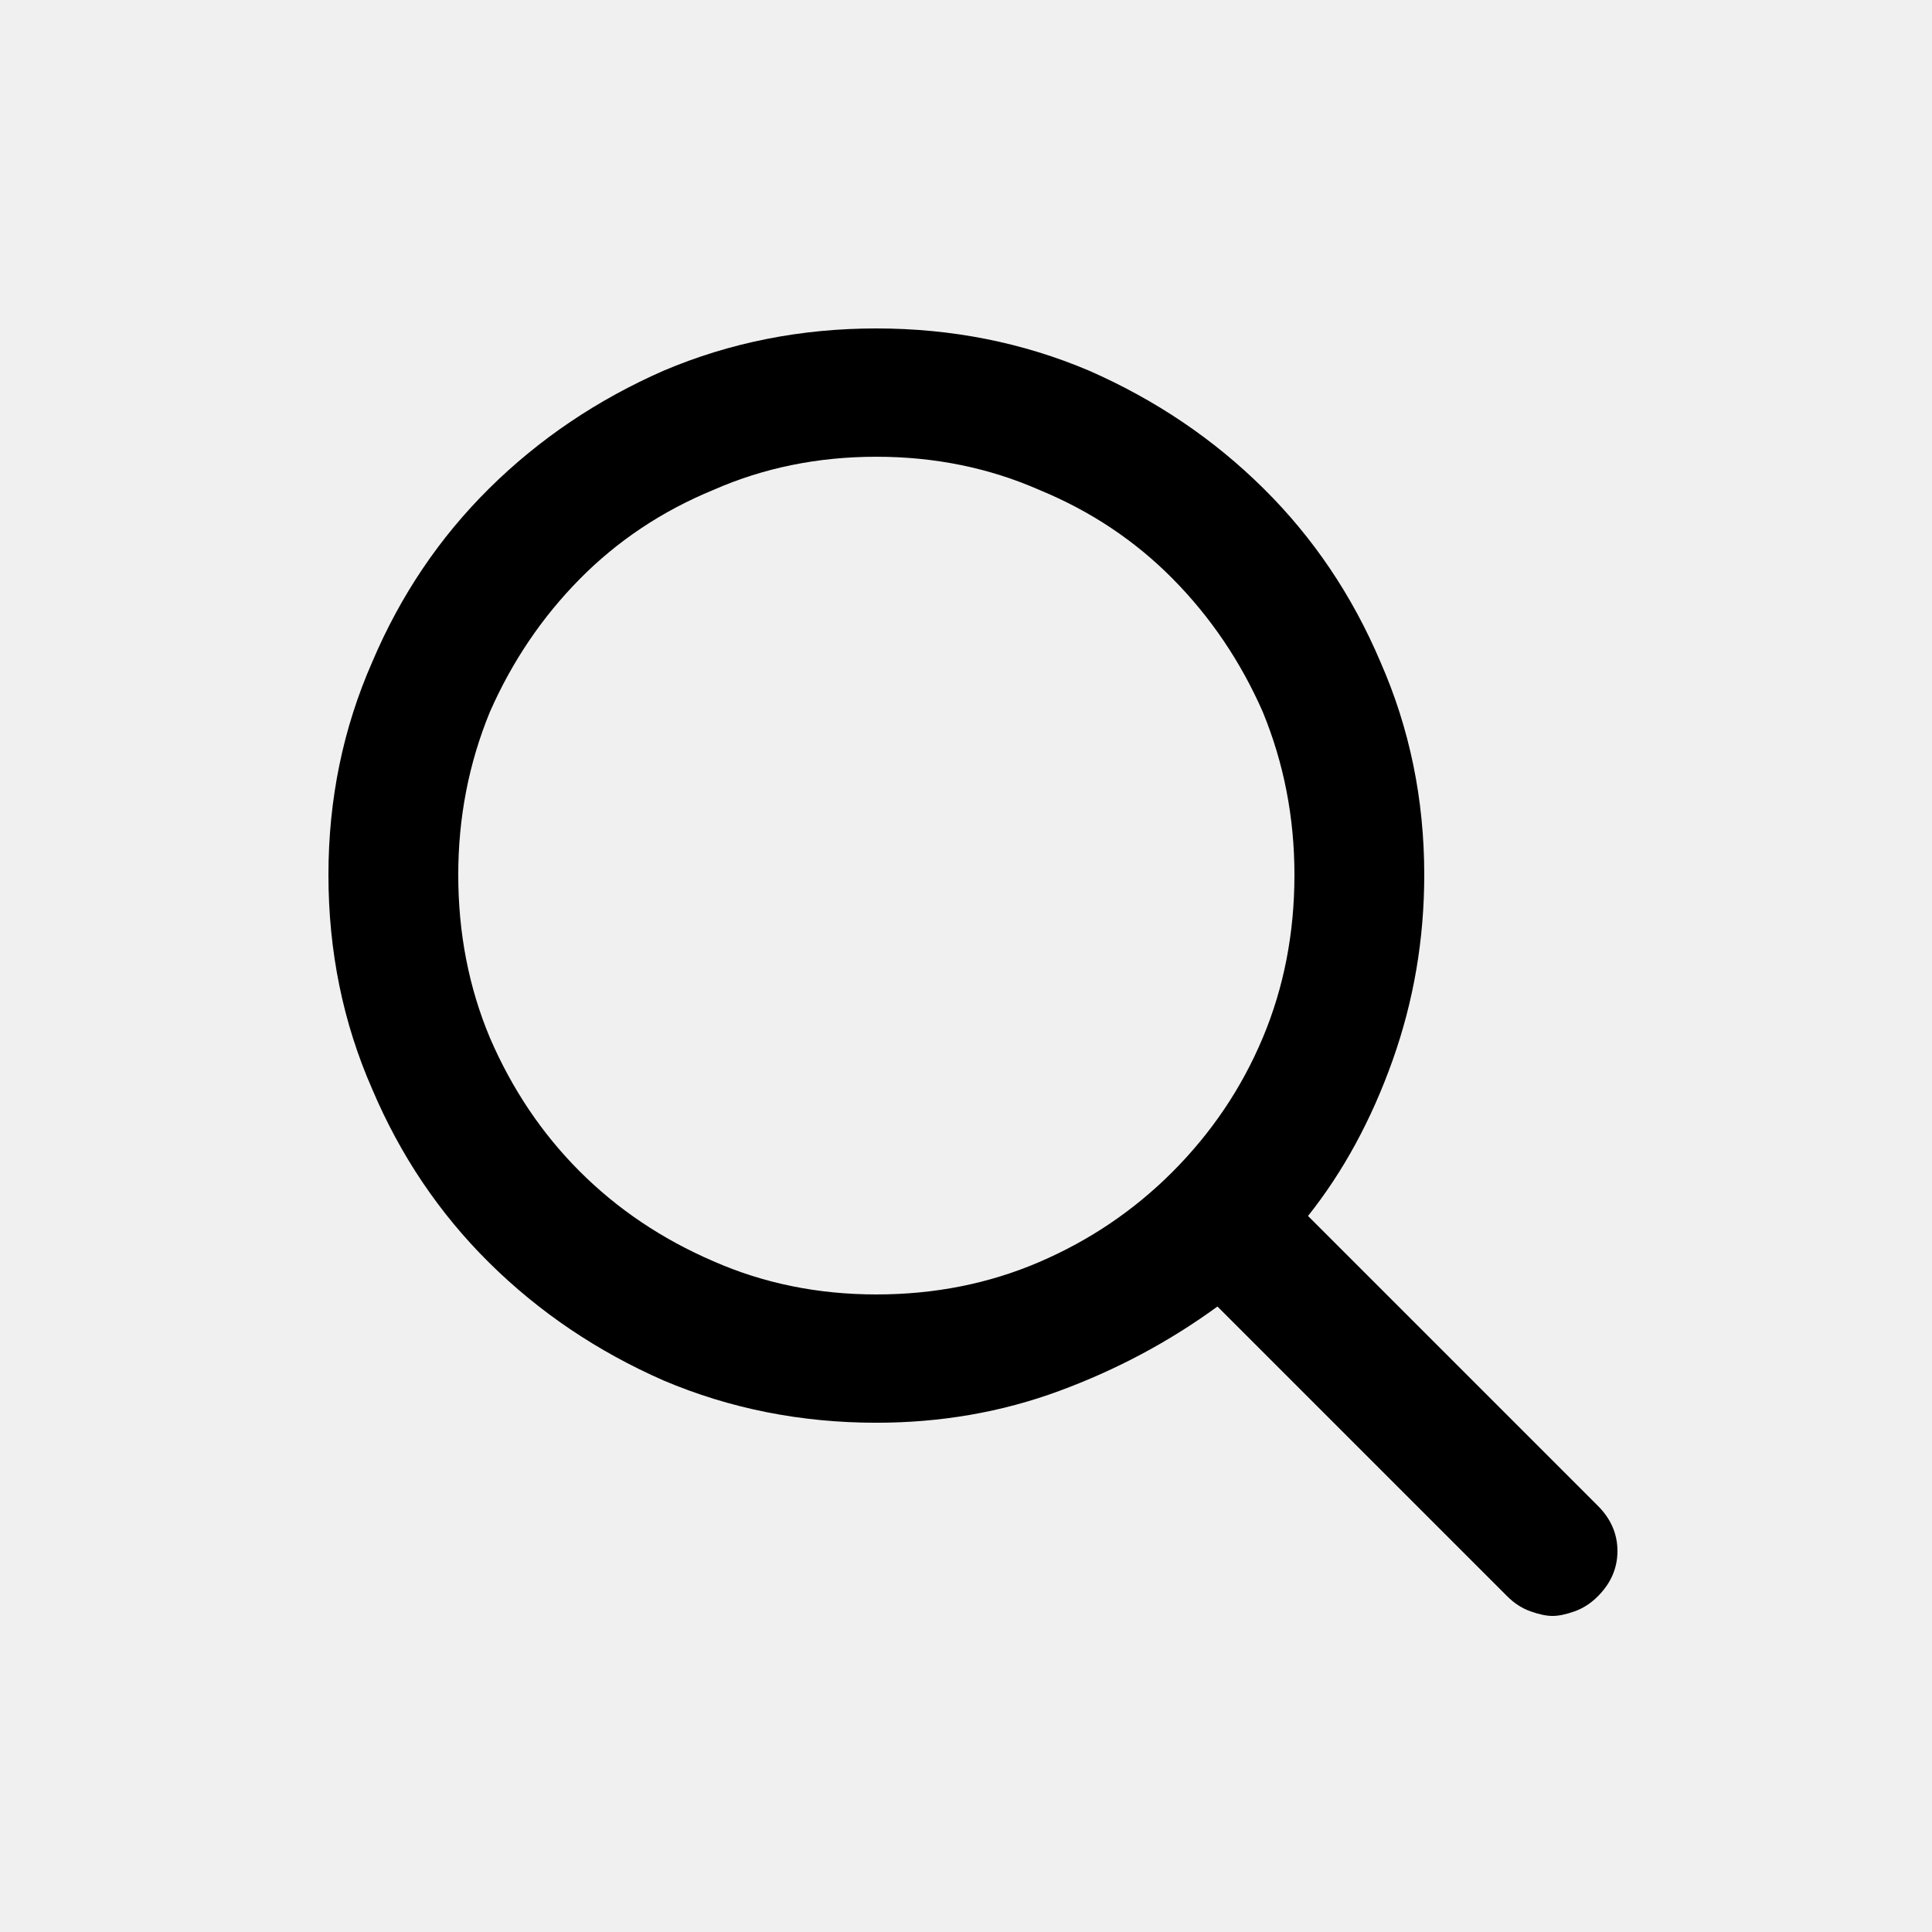
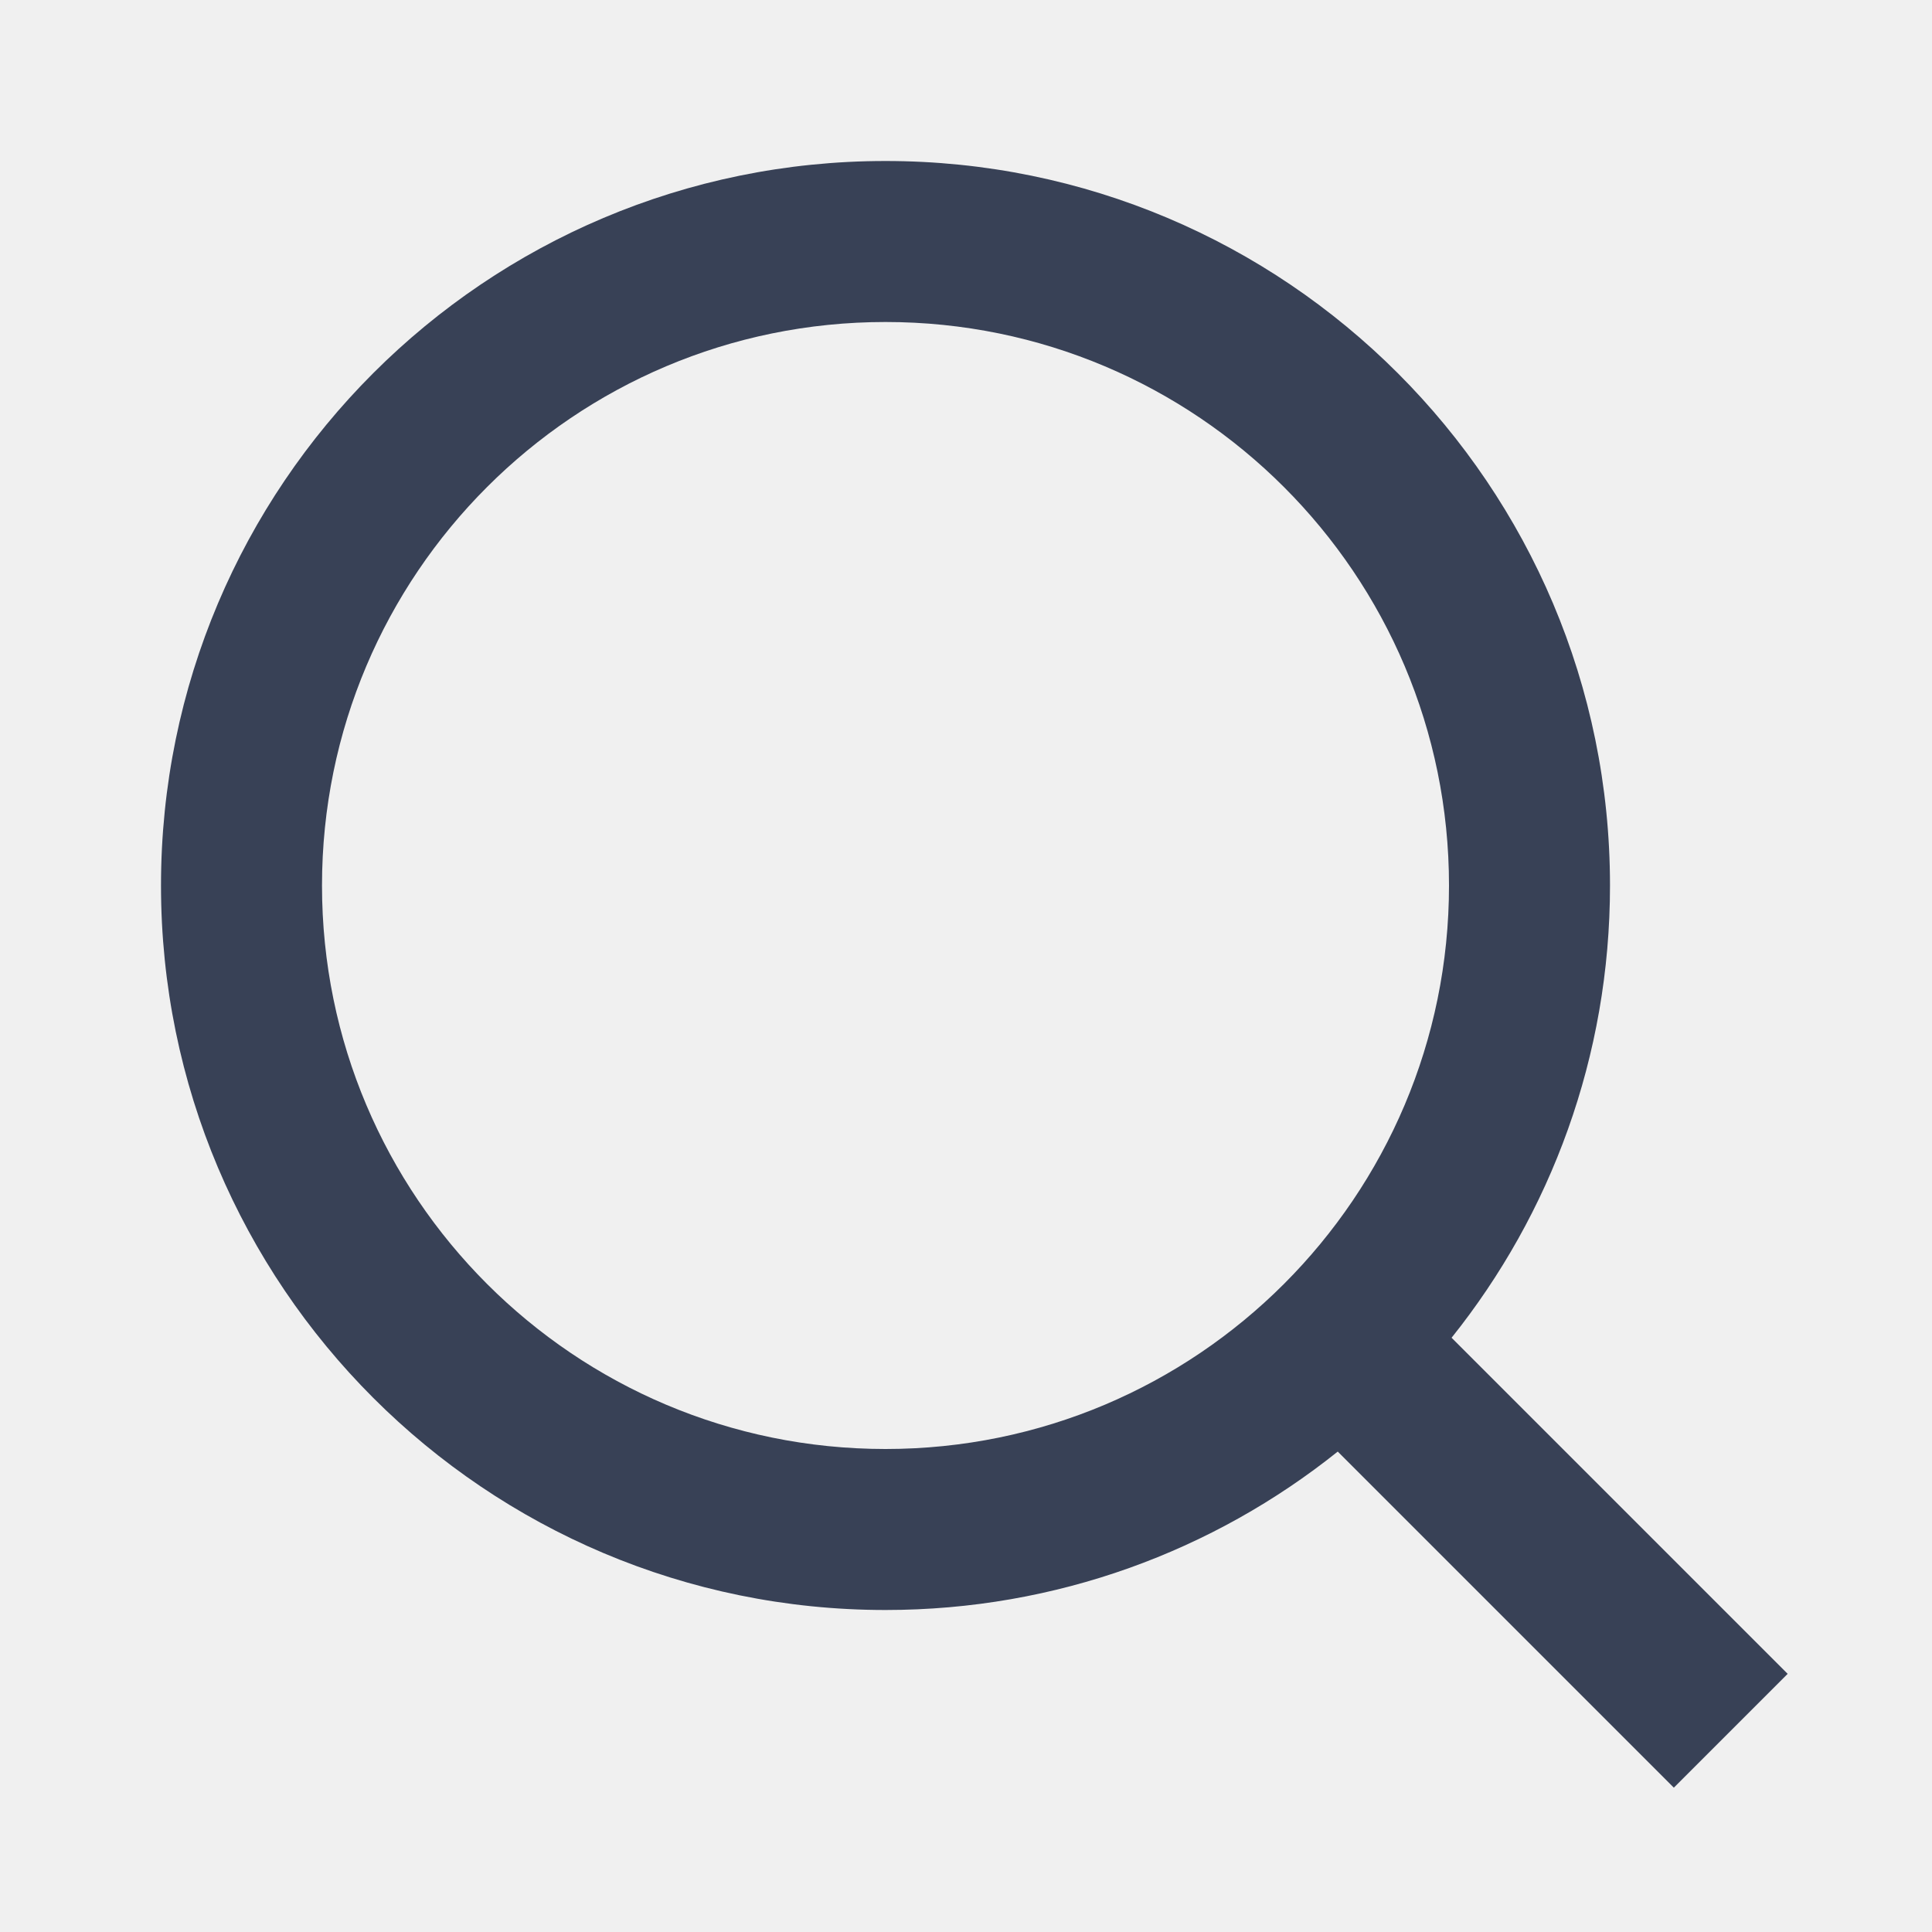
- <svg xmlns="http://www.w3.org/2000/svg" width="100px" height="100px" viewBox="0 0 100 100" version="1.1">
-   <g id="Page-1" stroke="none" stroke-width="1" fill="none" fill-rule="evenodd">
-     <g id="search" transform="translate(17, 17)" fill="#000000" fill-rule="nonzero">
-       <path d="M65.703,60.938 L50.703,45.938 C52.526,43.646 53.984,40.964 55.078,37.891 C56.172,34.818 56.719,31.615 56.719,28.281 C56.719,24.375 55.964,20.703 54.453,17.266 C52.995,13.828 50.977,10.833 48.398,8.281 C45.82,5.729 42.813,3.698 39.375,2.188 C35.937,0.729 32.266,0 28.359,0 C24.453,0 20.781,0.729 17.344,2.188 C13.906,3.698 10.898,5.729 8.32,8.281 C5.742,10.833 3.724,13.828 2.266,17.266 C0.755,20.703 0,24.375 0,28.281 C0,32.24 0.755,35.937 2.266,39.375 C3.724,42.813 5.742,45.807 8.32,48.359 C10.898,50.911 13.906,52.943 17.344,54.453 C20.781,55.911 24.453,56.641 28.359,56.641 C31.693,56.641 34.844,56.094 37.812,55 C40.781,53.906 43.516,52.448 46.016,50.625 L61.016,65.625 C61.38,65.99 61.784,66.25 62.227,66.406 C62.669,66.563 63.047,66.641 63.359,66.641 C63.672,66.641 64.049,66.563 64.492,66.406 C64.935,66.25 65.339,65.99 65.703,65.625 C66.38,64.948 66.719,64.167 66.719,63.281 C66.719,62.396 66.38,61.615 65.703,60.938 Z M6.719,28.281 C6.719,25.312 7.266,22.5 8.359,19.844 C9.505,17.24 11.055,14.948 13.008,12.969 C14.961,10.99 17.266,9.453 19.922,8.359 C22.526,7.214 25.339,6.641 28.359,6.641 C31.38,6.641 34.193,7.214 36.797,8.359 C39.453,9.453 41.758,10.99 43.711,12.969 C45.664,14.948 47.214,17.24 48.359,19.844 C49.453,22.5 50,25.312 50,28.281 C50,31.302 49.453,34.115 48.359,36.719 C47.266,39.323 45.703,41.641 43.672,43.672 C43.672,43.672 43.672,43.672 43.672,43.672 C43.672,43.672 43.672,43.672 43.672,43.672 C41.693,45.651 39.401,47.201 36.797,48.32 C34.193,49.44 31.38,50 28.359,50 C25.339,50 22.526,49.427 19.922,48.281 C17.266,47.135 14.961,45.586 13.008,43.633 C11.055,41.68 9.505,39.375 8.359,36.719 C7.266,34.115 6.719,31.302 6.719,28.281 Z" id="Shape" />
-     </g>
+ <svg xmlns="http://www.w3.org/2000/svg" width="24" height="24" viewBox="0 0 24 24" fill="none">
+   <g clip-path="url(#clip0)">
+     <path fill-rule="evenodd" clip-rule="evenodd" d="M16.618 18.032C15.078 19.264 13.125 20 11 20C6.029 20 2 15.971 2 11C2 6.029 6.029 2 11 2C15.971 2 20 6.029 20 11C20 13.125 19.264 15.078 18.032 16.618L22.207 20.793L20.793 22.207L16.618 18.032ZM18 11C18 14.866 14.866 18 11 18C7.134 18 4 14.866 4 11C4 7.134 7.134 4 11 4C14.866 4 18 7.134 18 11Z" fill="#384156" />
  </g>
+   <defs>
+     <clipPath id="clip0">
+       <path d="M0 0H24V24H0V0Z" fill="white" />
+     </clipPath>
+   </defs>
</svg>
